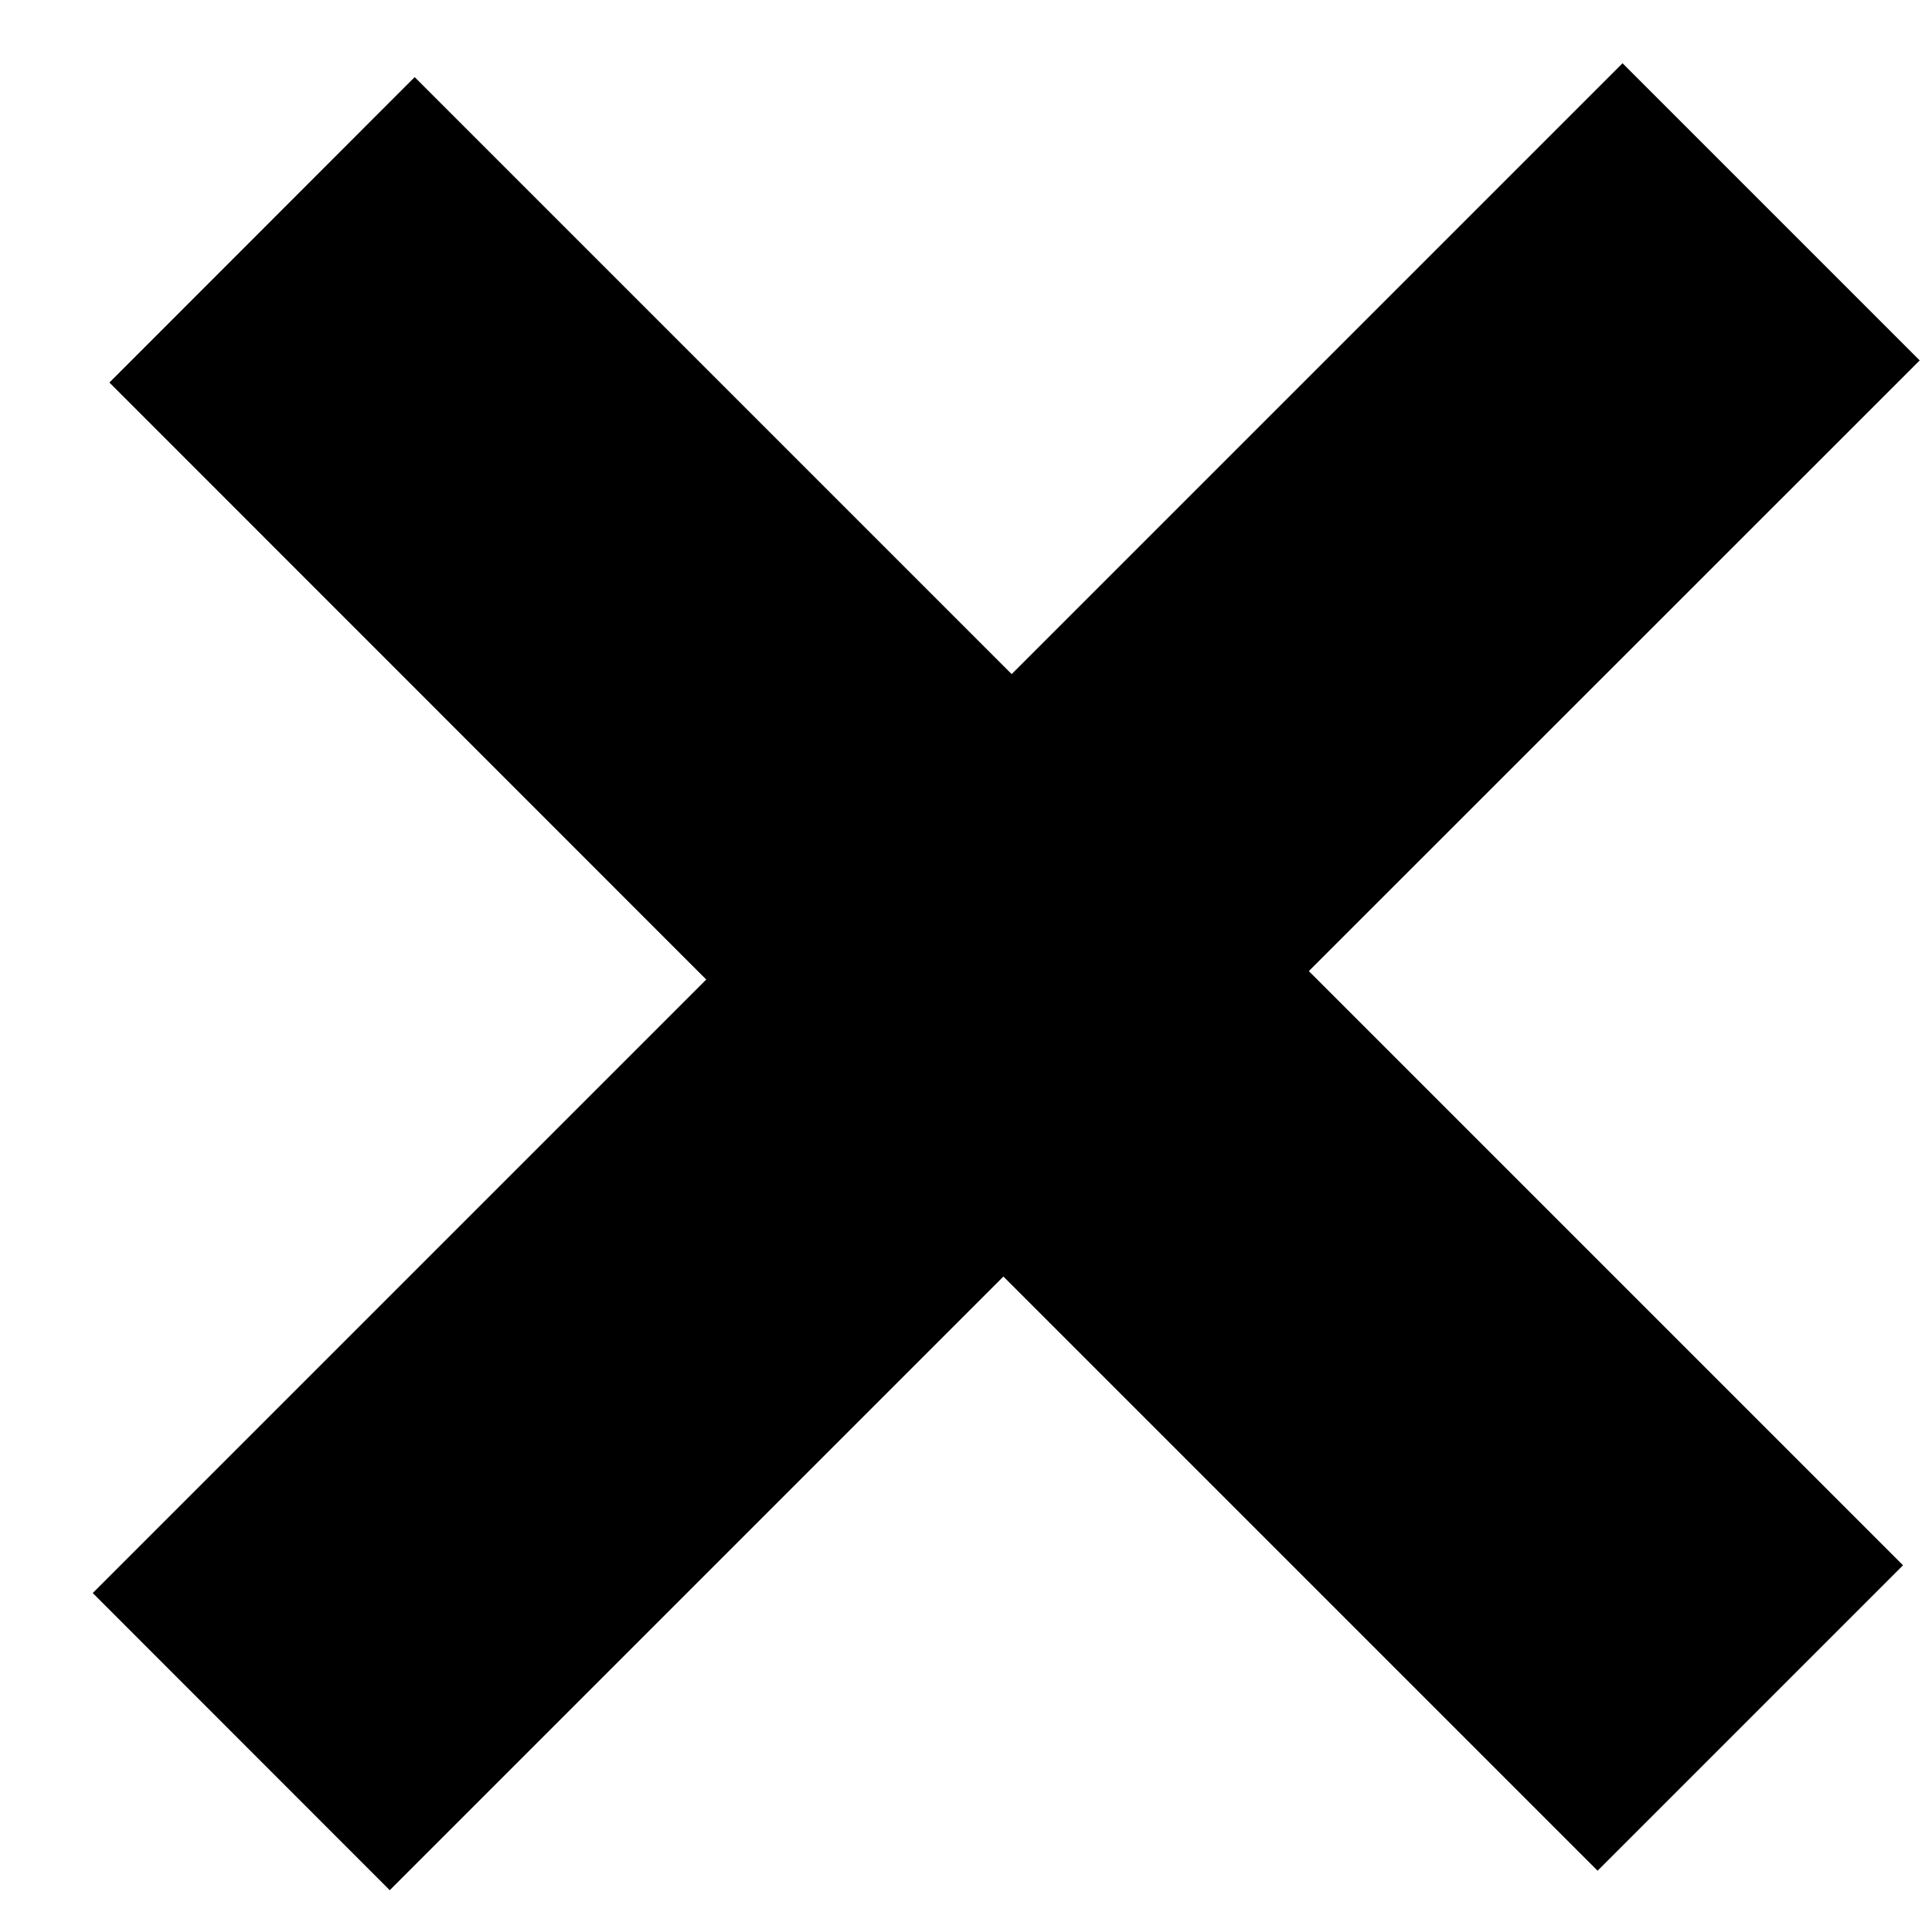
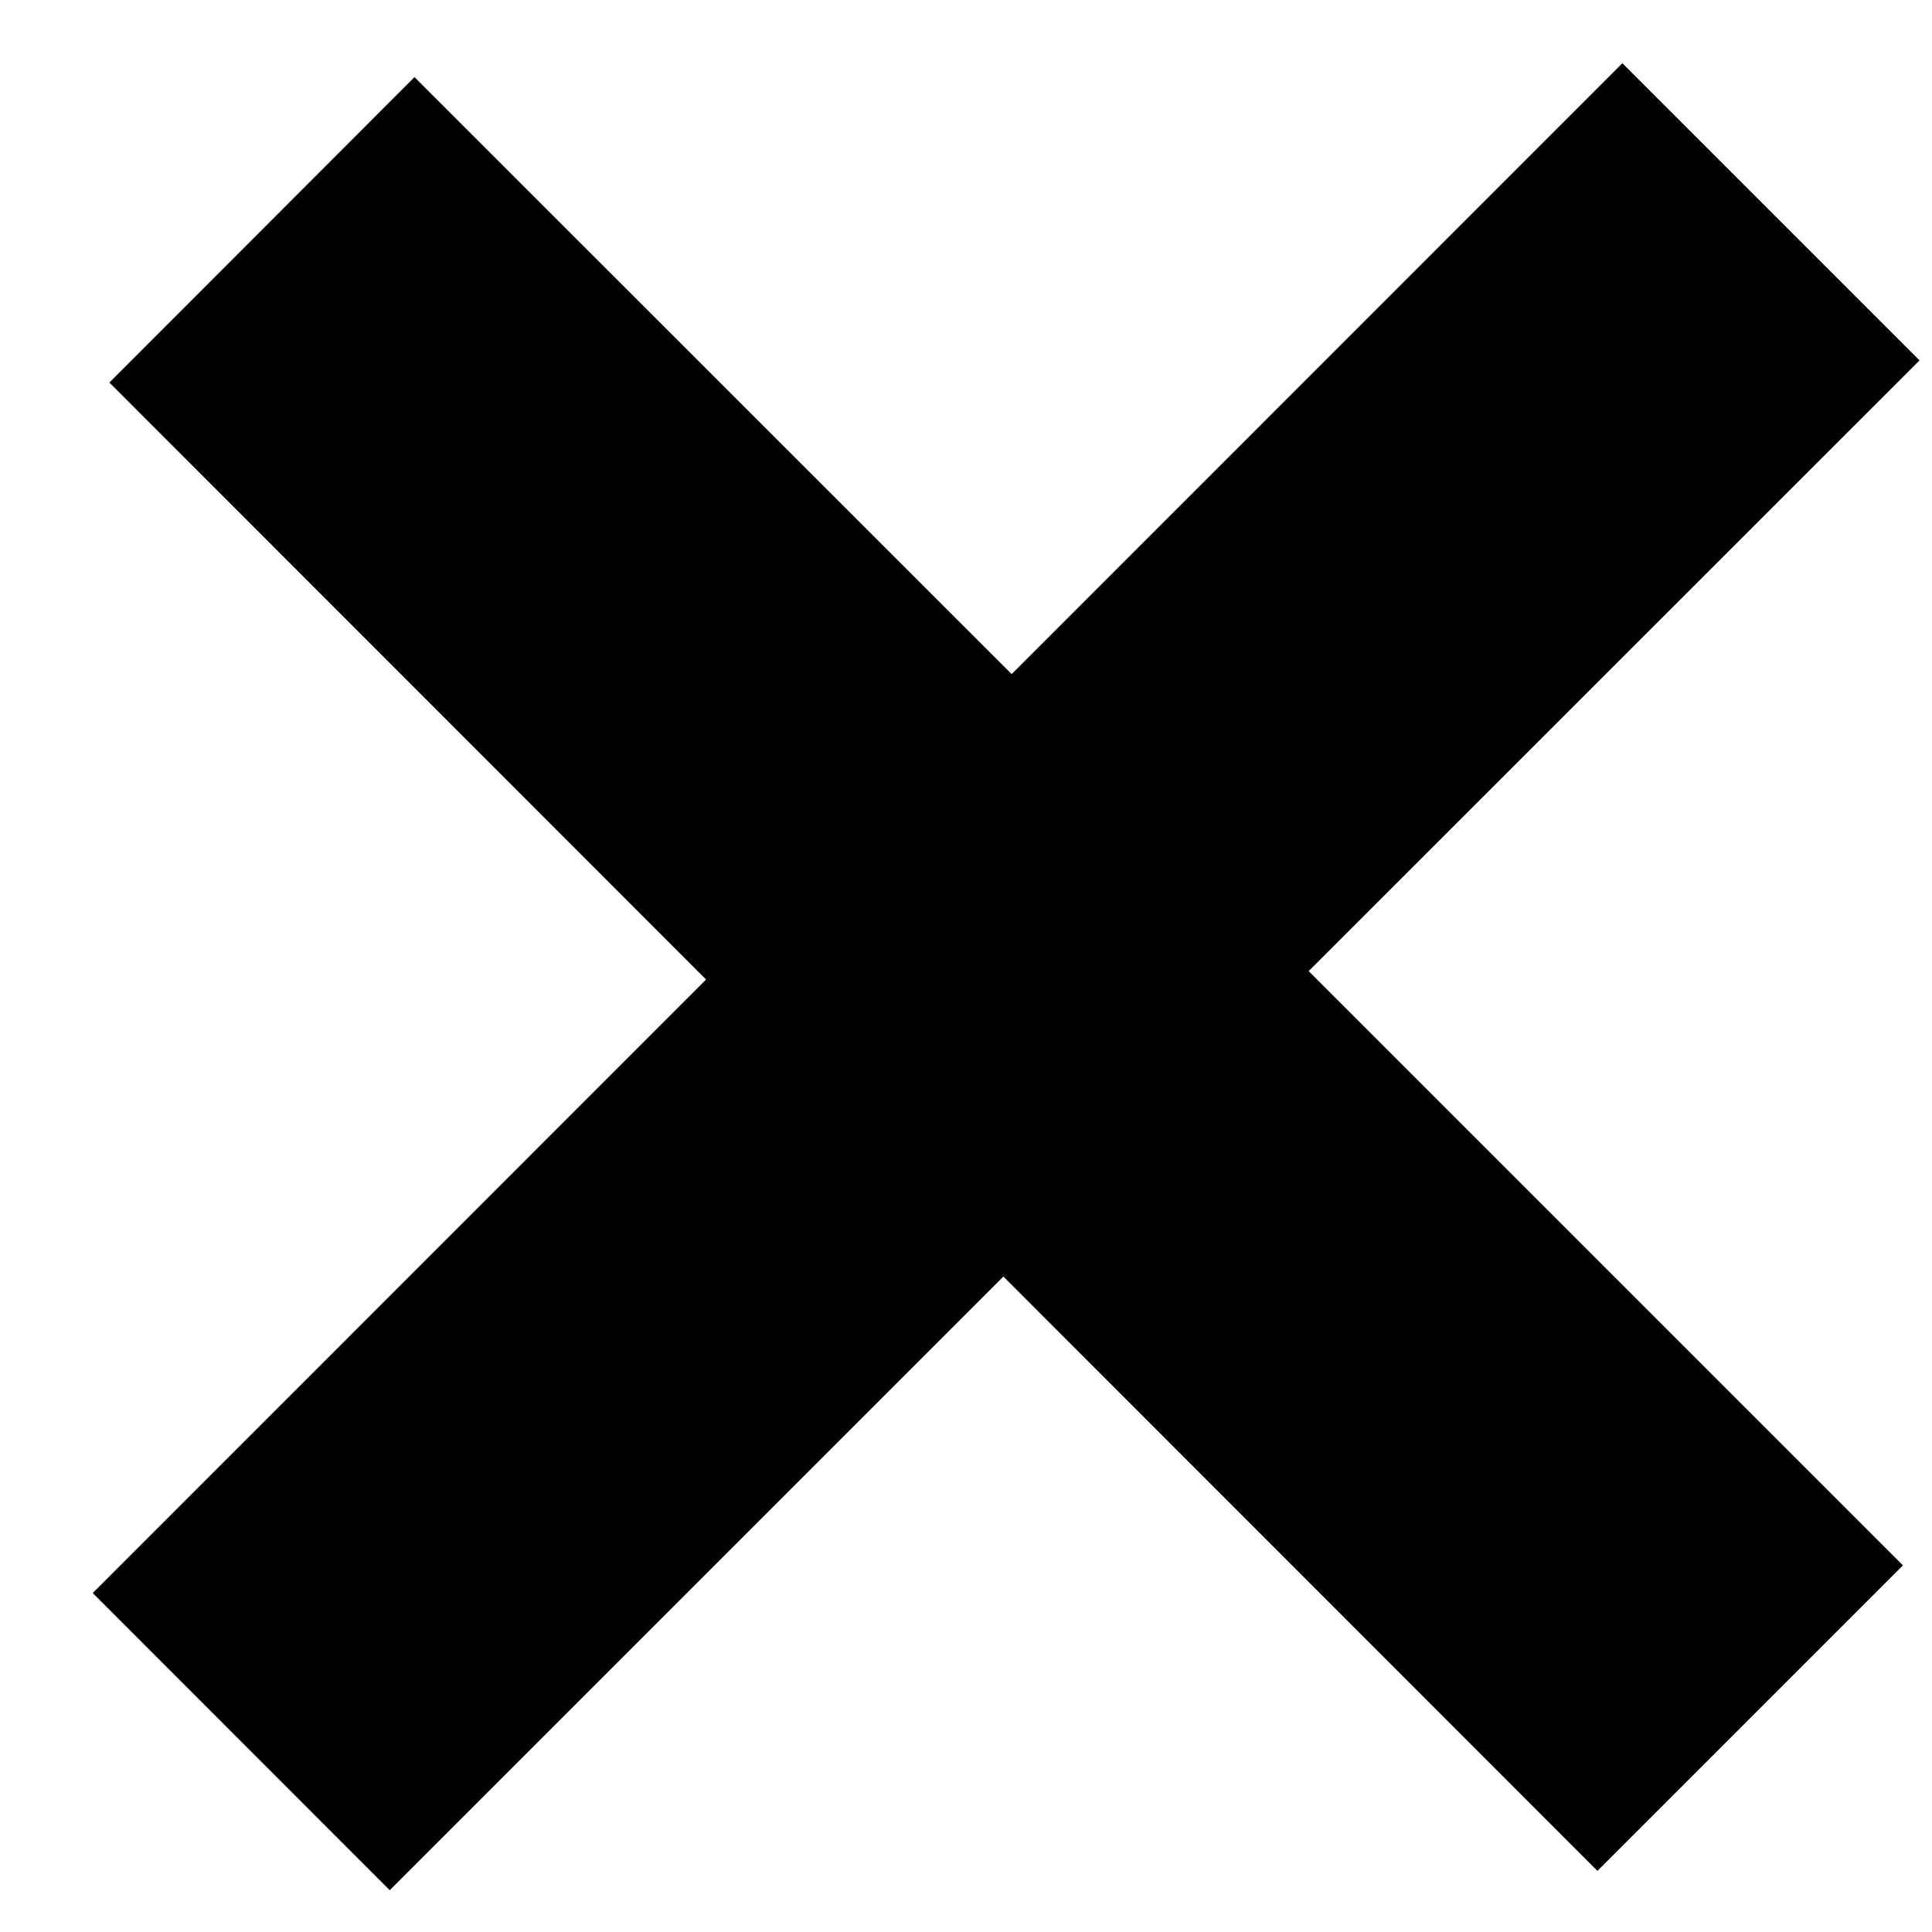
<svg xmlns="http://www.w3.org/2000/svg" width="11" height="11" viewBox="0 0 11 11">
-   <path d="M10.835 8.912L9.096 10.651L5.713 7.268L2.219 10.762L0.528 9.07L4.021 5.577L0.623 2.178L2.361 0.439L5.76 3.838L9.238 0.36L10.93 2.052L7.452 5.529L10.835 8.912Z" />
+   <path d="M10.835 8.912l-1.74 1.74-3.382-3.384-3.494 3.494L.528 9.07 4.02 5.577.623 2.178 2.36.439l3.4 3.399L9.237.36l1.692 1.692-3.478 3.477 3.383 3.383z" />
</svg>
